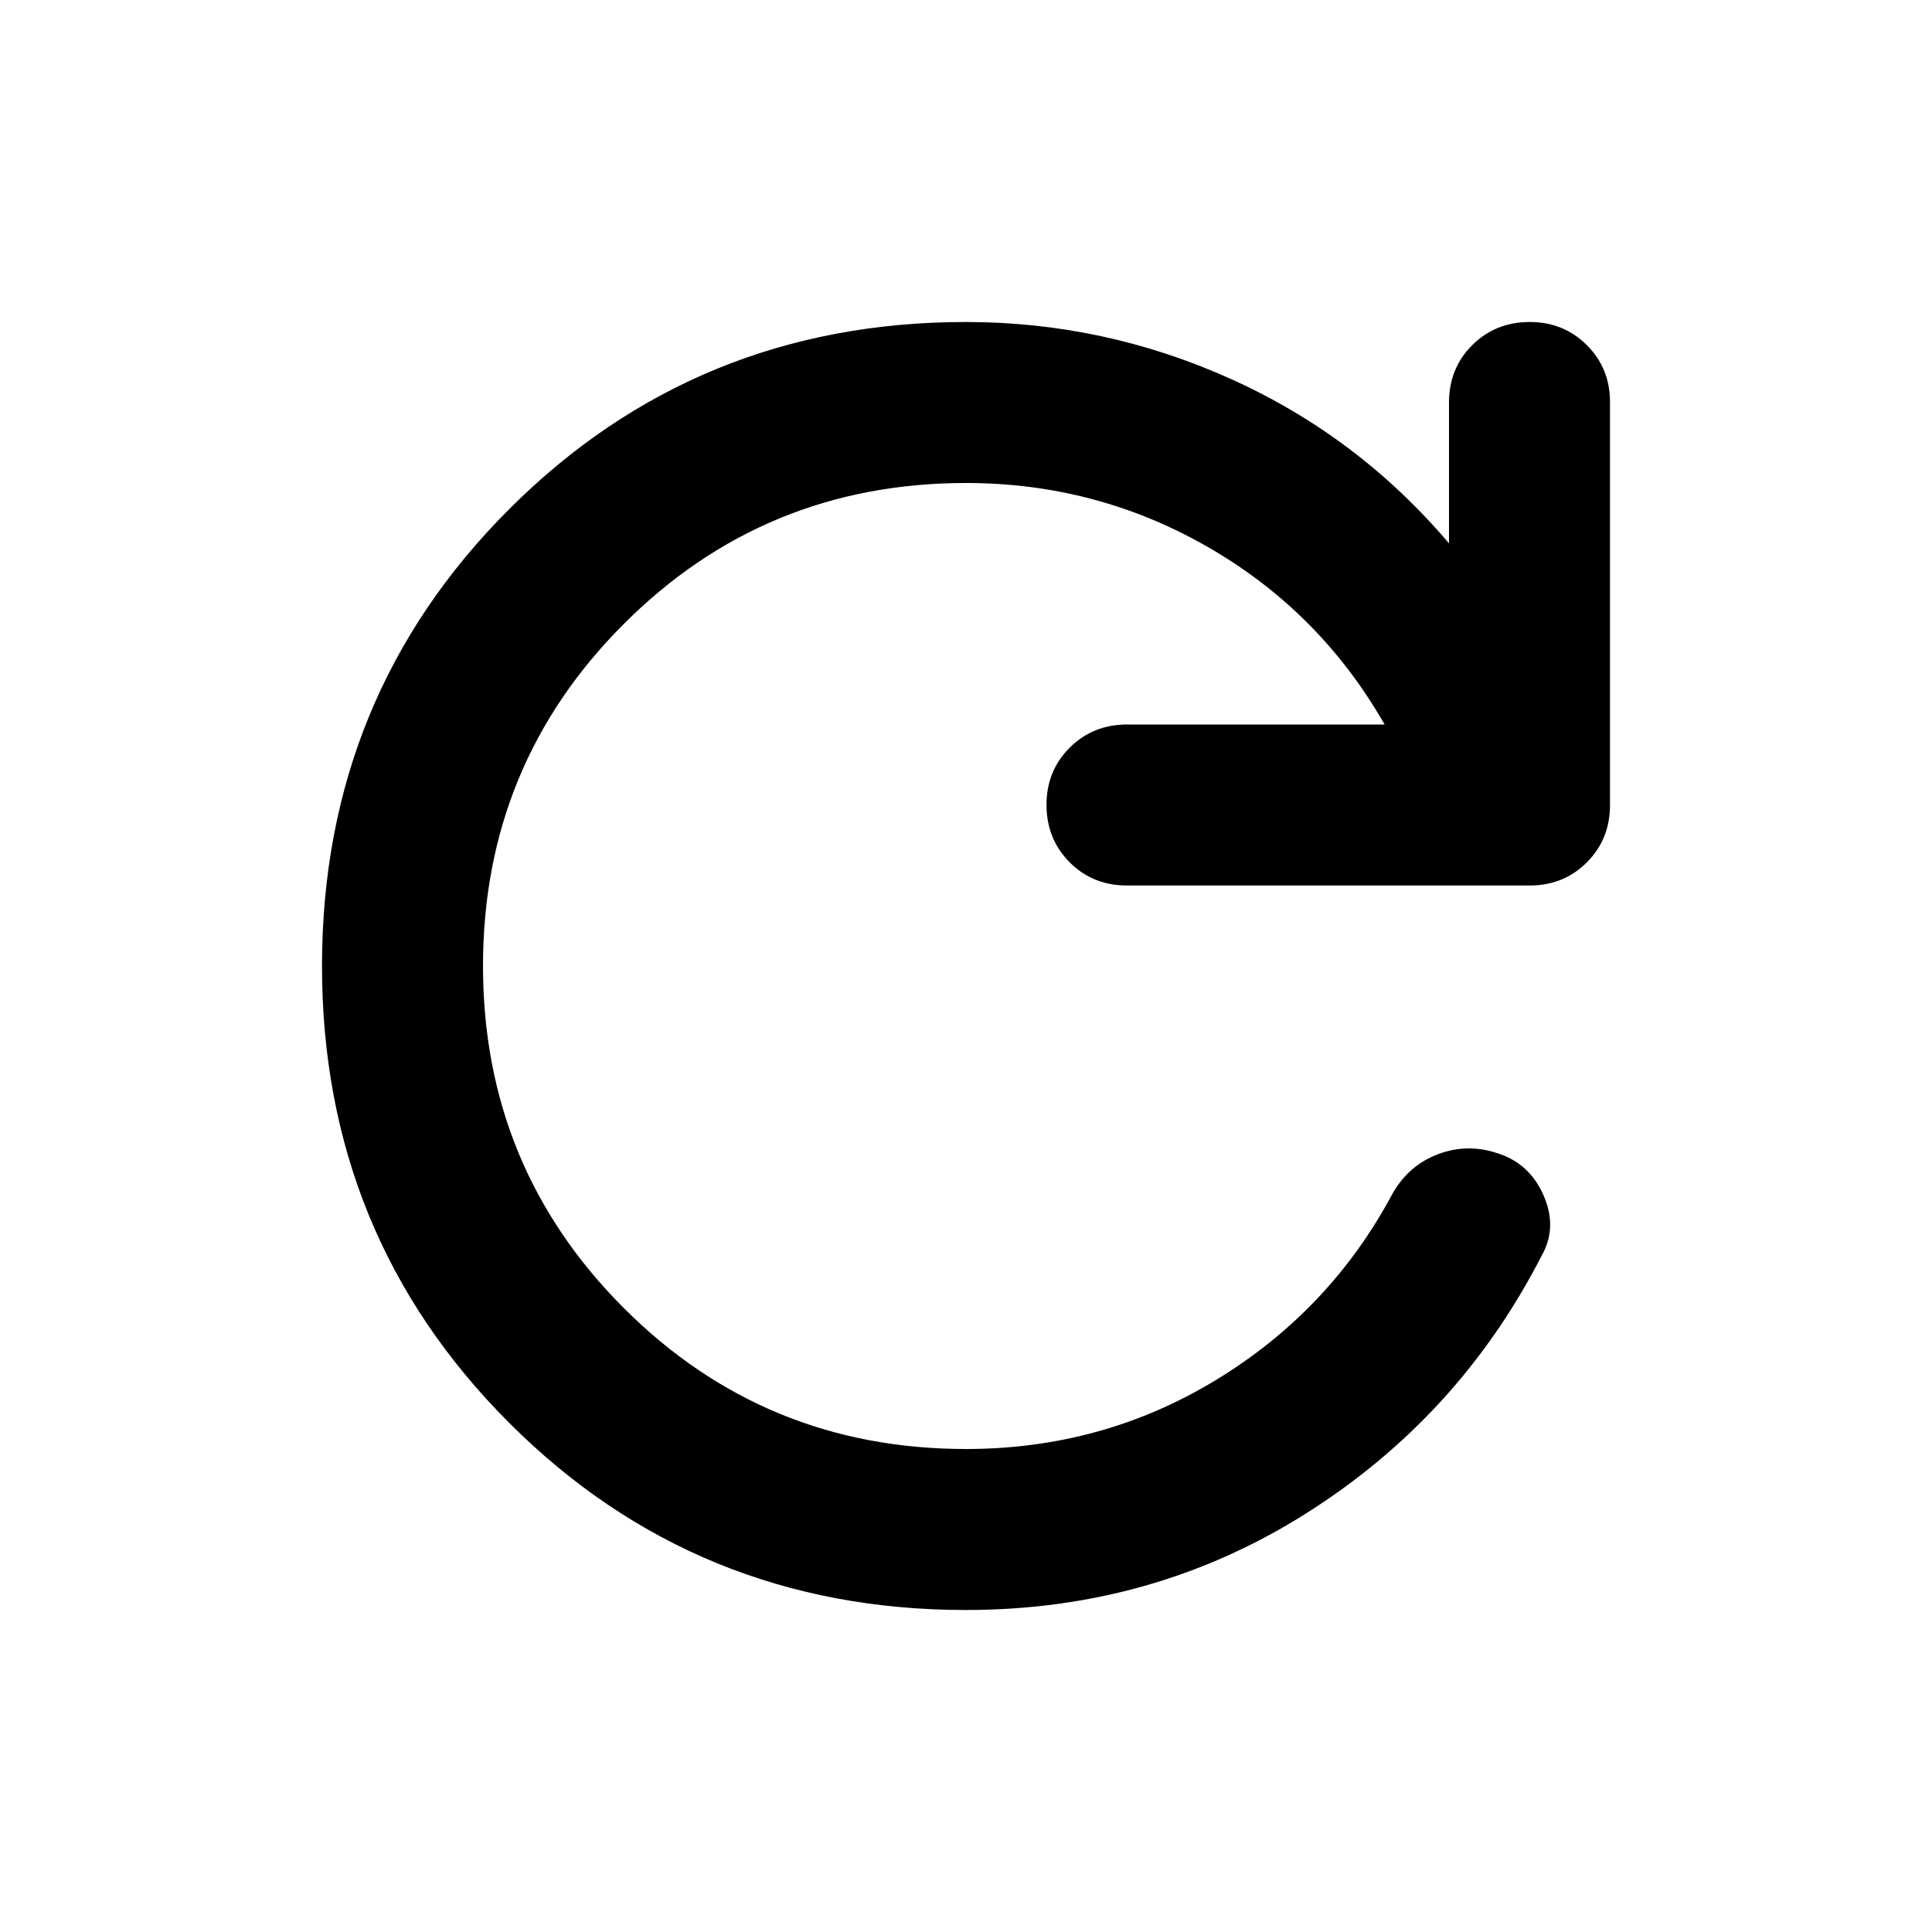
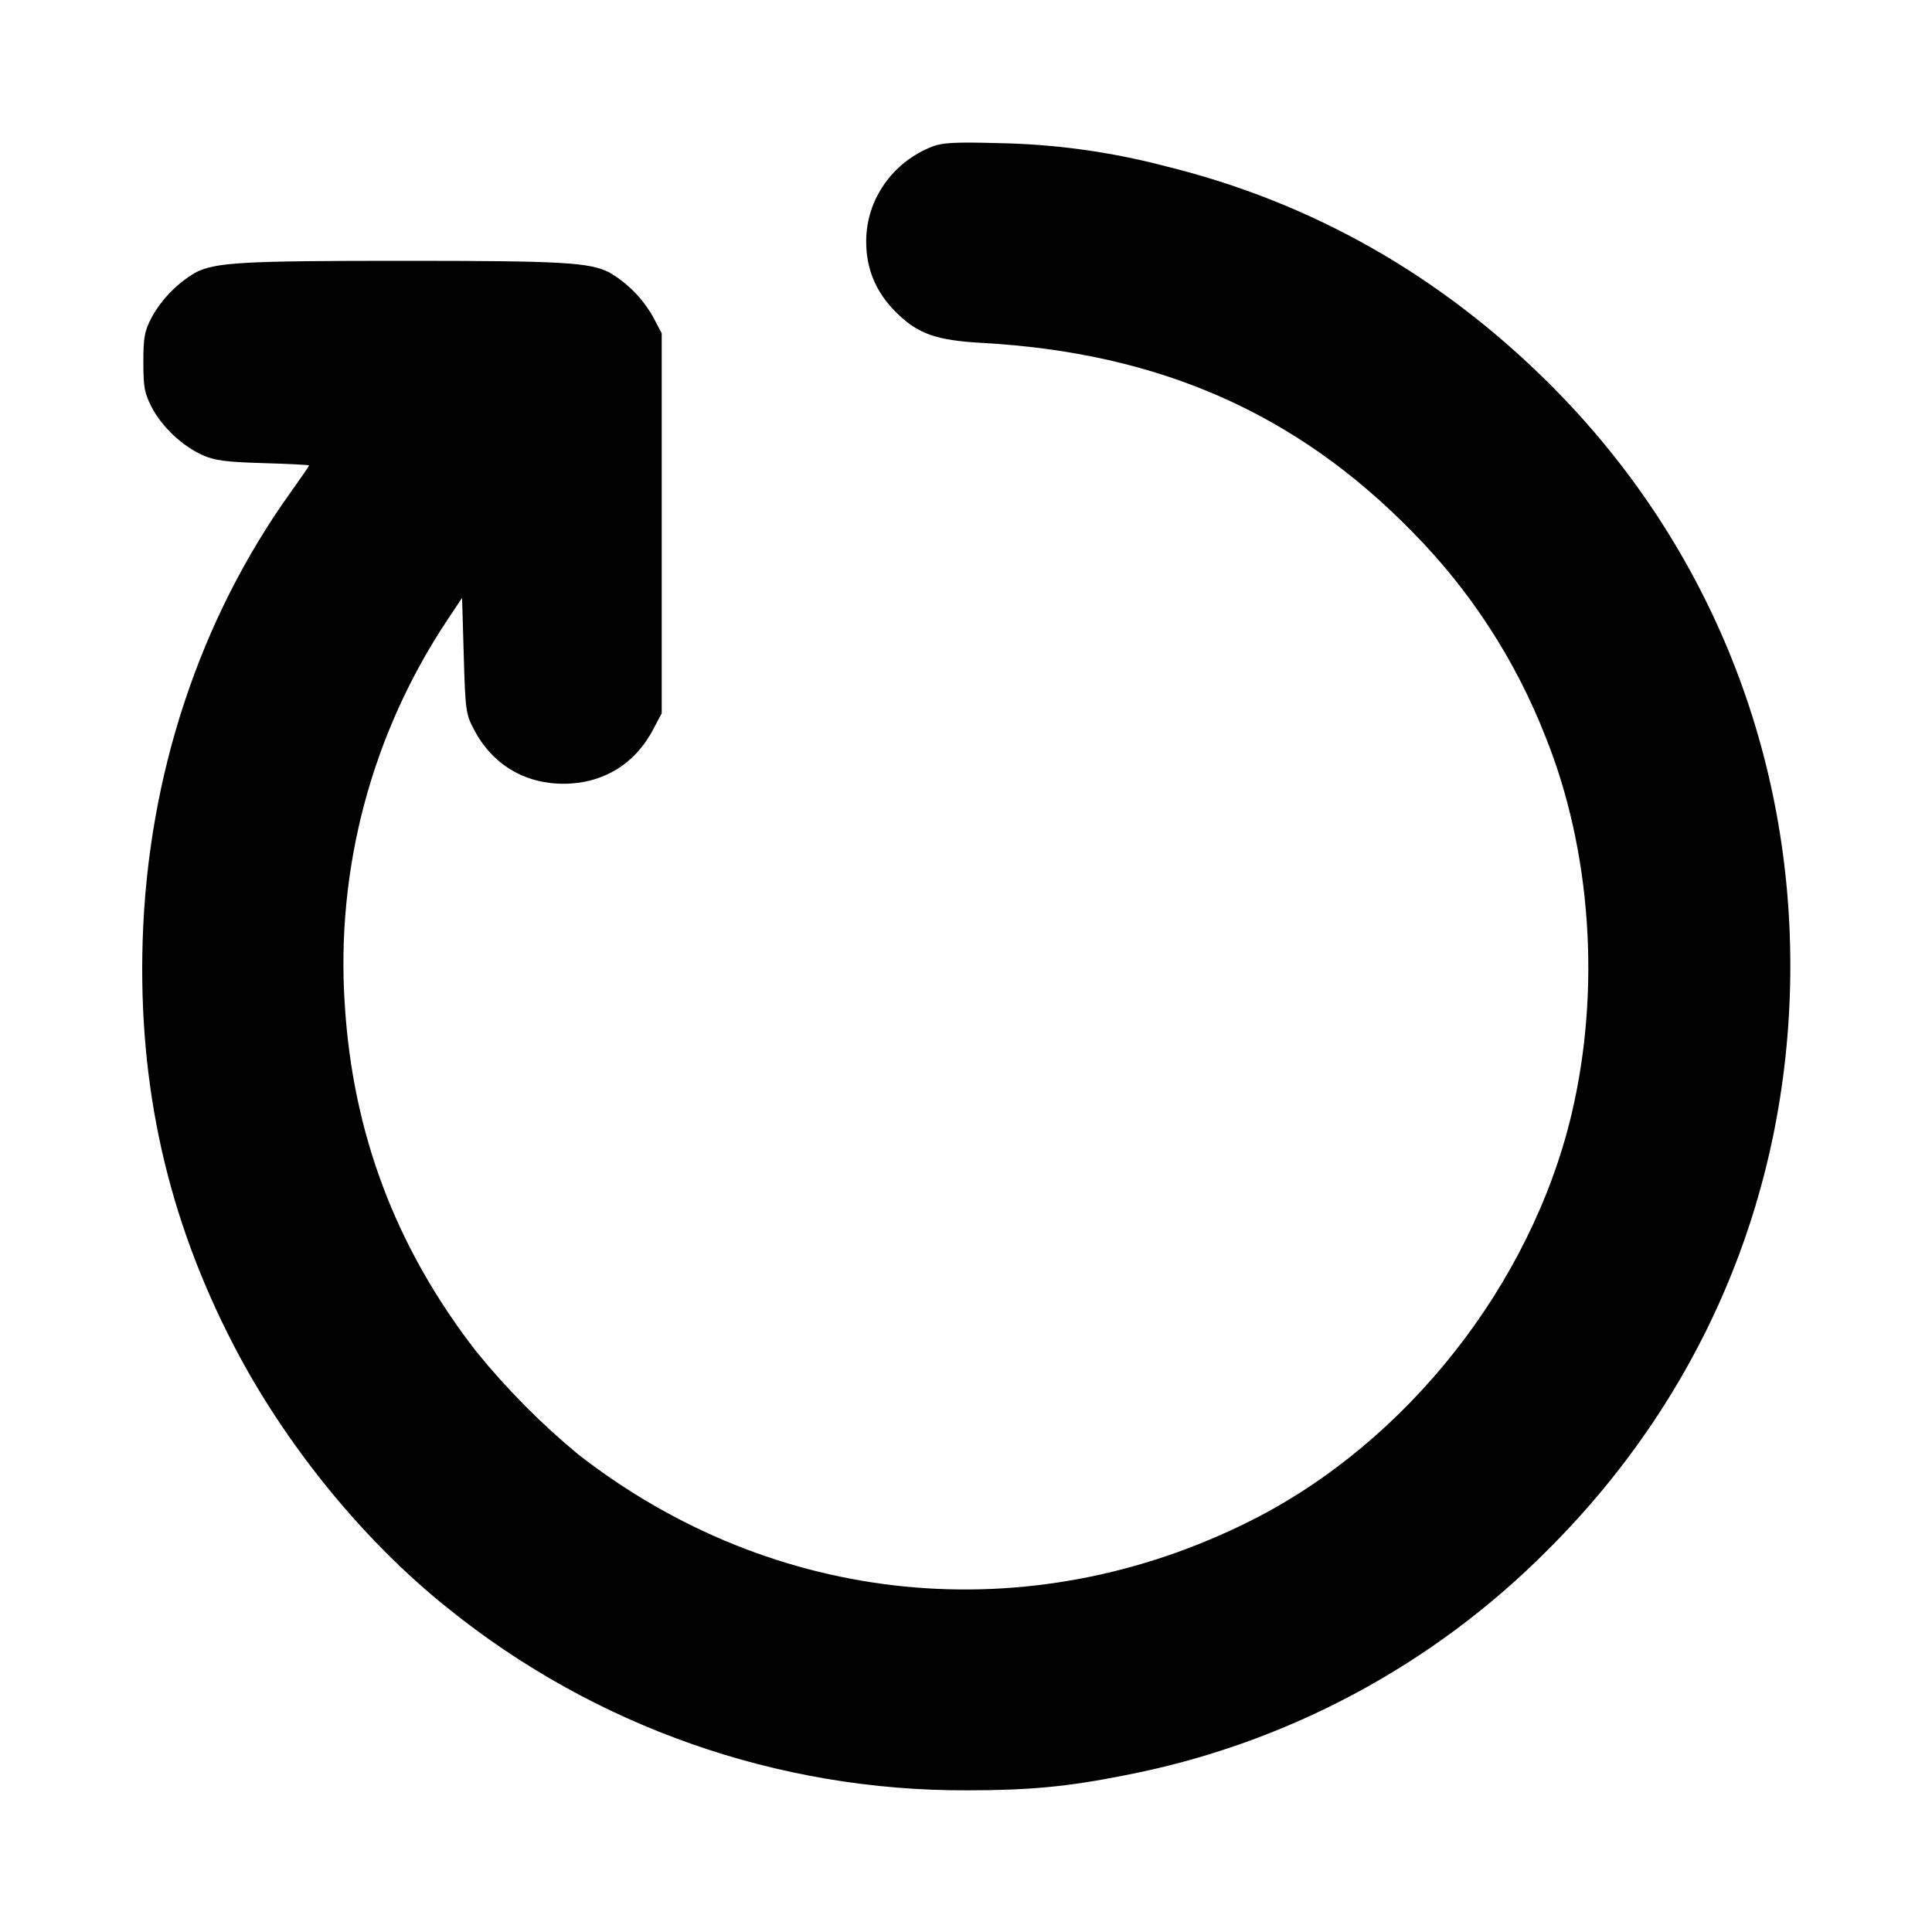
- <svg xmlns="http://www.w3.org/2000/svg" width="24" height="24" viewBox="0 0 24 24">
-   <path fill="#000" d="M12 20q-3.35 0-5.675-2.325T4 12t2.325-5.675T12 4q1.725 0 3.3.712T18 6.75V5q0-.425.288-.712T19 4t.713.288T20 5v5q0 .425-.288.713T19 11h-5q-.425 0-.712-.288T13 10t.288-.712T14 9h3.2q-.8-1.4-2.187-2.2T12 6Q9.5 6 7.75 7.75T6 12t1.75 4.25T12 18q1.7 0 3.113-.862t2.187-2.313q.2-.35.563-.487t.737-.013q.4.125.575.525t-.025.75q-1.025 2-2.925 3.2T12 20" />
+ <svg xmlns="http://www.w3.org/2000/svg" width="24" height="24">
+   <path d="M11.586 1.819c-.499.193-.826.66-.826 1.18 0 .343.12.629.366.875.273.273.499.354 1.079.386 2.192.122 3.898.872 5.339 2.346a7.508 7.508 0 0 1 1.654 2.544c.57 1.415.69 3.151.324 4.693-.503 2.116-2.049 4.075-3.983 5.047-2.755 1.385-5.926 1.072-8.359-.825a9.12 9.12 0 0 1-1.266-1.279c-.995-1.283-1.531-2.698-1.631-4.306a7.699 7.699 0 0 1 1.272-4.775l.185-.278.021.716c.019.678.026.728.127.92.226.431.625.673 1.112.673.486 0 .885-.241 1.113-.673l.107-.203V4.14l-.107-.203a1.49 1.49 0 0 0-.541-.551C7.326 3.259 6.989 3.24 5 3.24s-2.326.019-2.572.146a1.49 1.49 0 0 0-.541.551c-.092.176-.106.25-.106.563 0 .313.014.387.106.563.128.243.376.476.628.59.152.068.286.086.755.1.314.009.57.022.57.029 0 .007-.101.154-.224.326-1.138 1.585-1.781 3.531-1.844 5.581-.055 1.815.311 3.442 1.131 5.023.64 1.235 1.611 2.427 2.657 3.263a10.21 10.21 0 0 0 6.451 2.265c.777 0 1.249-.045 1.949-.184a10.098 10.098 0 0 0 5.28-2.816c1.95-1.95 3-4.486 3-7.247 0-2.734-1.056-5.29-2.98-7.213-1.357-1.356-2.962-2.268-4.78-2.715a8.755 8.755 0 0 0-2.08-.287c-.523-.015-.692-.006-.814.041" fill-rule="evenodd" />
</svg>
